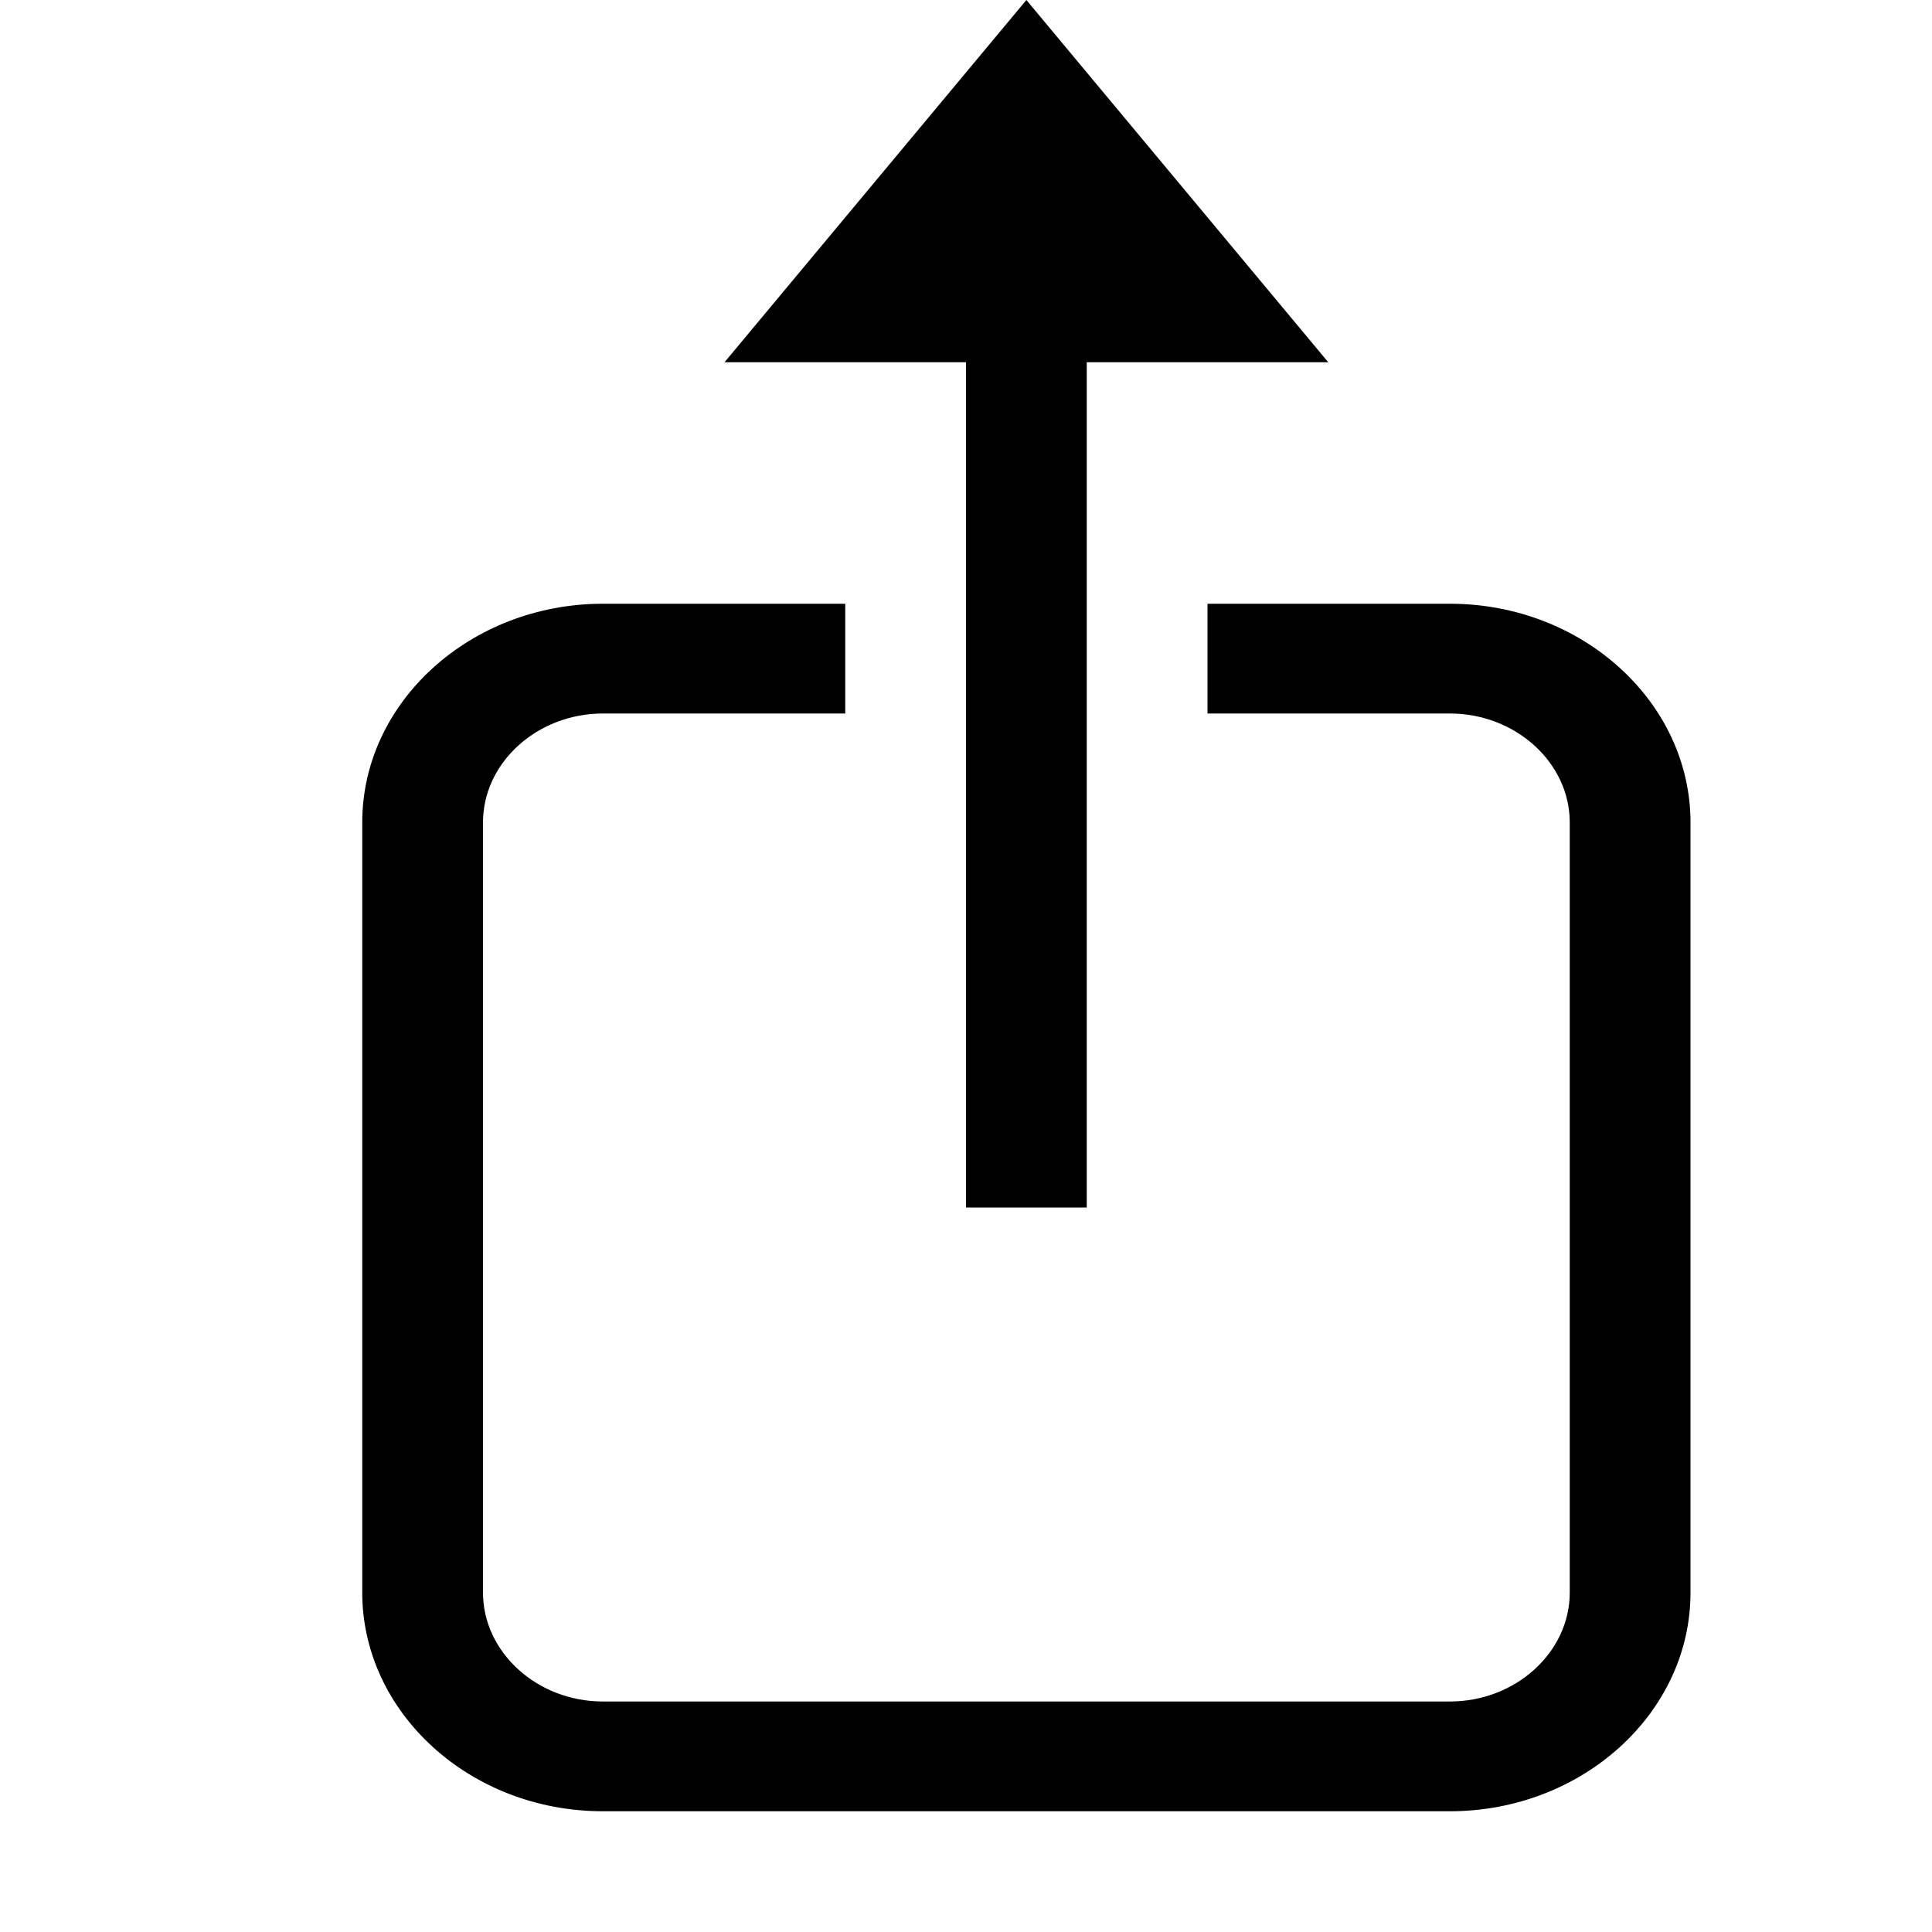
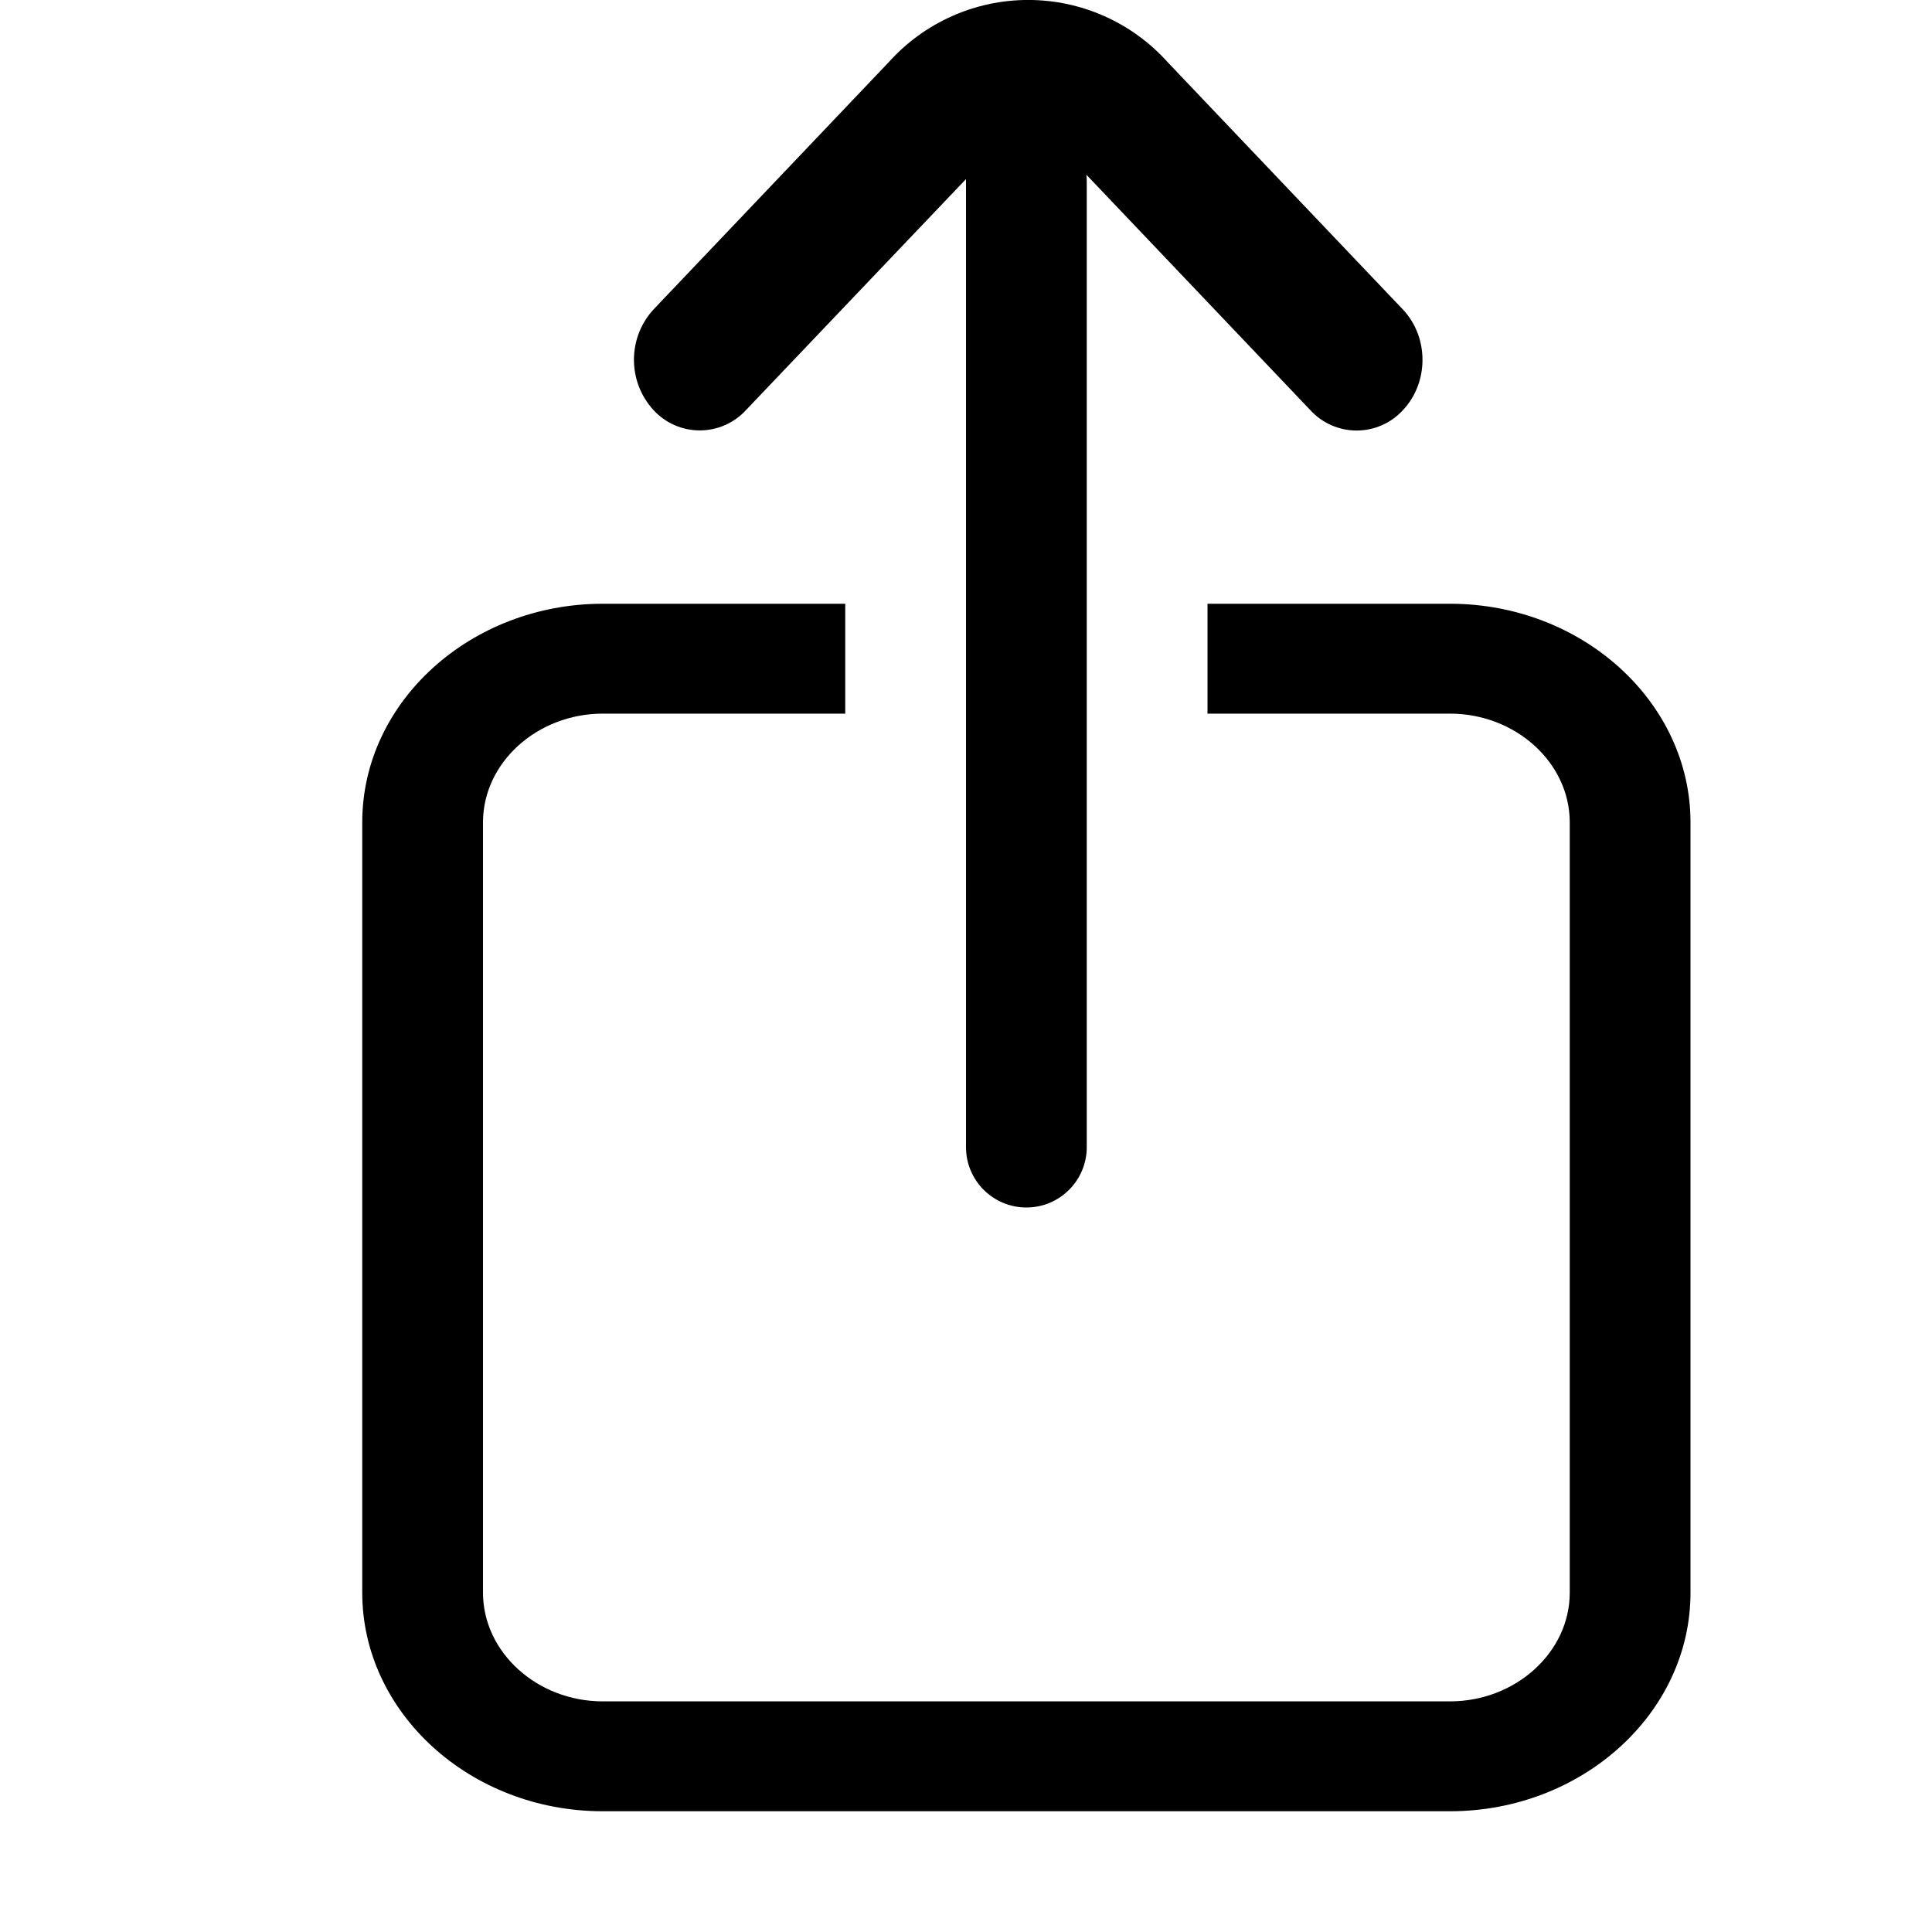
- <svg xmlns="http://www.w3.org/2000/svg" xmlns:xlink="http://www.w3.org/1999/xlink" width="16" height="16" viewBox="0 0 16 16">
-   <defs>
-     <path id="share-a" d="M4,6.811 L4,13.189 C4,13.683 4.448,14.091 4.992,14.091 L12.008,14.091 C12.551,14.091 13,13.684 13,13.189 L13,6.811 C13,6.317 12.552,5.909 12.008,5.909 L4.992,5.909 C4.449,5.909 4,6.316 4,6.811 Z M3,6.811 C3,5.811 3.9,5 4.992,5 L12.008,5 C13.108,5 14,5.818 14,6.811 L14,13.189 C14,14.189 13.1,15 12.008,15 L4.992,15 C3.892,15 3,14.182 3,13.189 L3,6.811 Z M7,5 L7,5.909 L10,5.909 L10,5 L7,5 Z M9,3 L9,10 L8,10 L8,3 L6,3 L8.5,0 L11,3 L9,3 Z" />
-   </defs>
-   <g>
-     <use xlink:href="#share-a" />
-   </g>
+ <svg xmlns="http://www.w3.org/2000/svg" width="16" height="16">
+   <path d="M4 6.81v6.38c0 .493.448.9.992.9h7.016c.543 0 .992-.406.992-.9V6.81c0-.493-.448-.9-.992-.9H4.992c-.543 0-.992.406-.992.9zM7 5v.91h3V5h2.008C13.108 5 14 5.818 14 6.81v6.38c0 1-.9 1.81-1.992 1.81H4.992C3.892 15 3 14.182 3 13.19V6.81C3 5.81 3.9 5 4.992 5H7zm1.997-3.552A.506.506 0 0 1 9 1.5v8a.5.5 0 0 1-1 0v-8a.51.51 0 0 1 0-.017L6.18 3.394a.52.52 0 0 1-.77 0 .617.617 0 0 1 0-.829L7.36.515a1.552 1.552 0 0 1 2.31 0l1.95 2.05c.214.229.214.601 0 .83a.52.52 0 0 1-.77 0L8.997 1.447z" fill-rule="nonzero" />
</svg>
